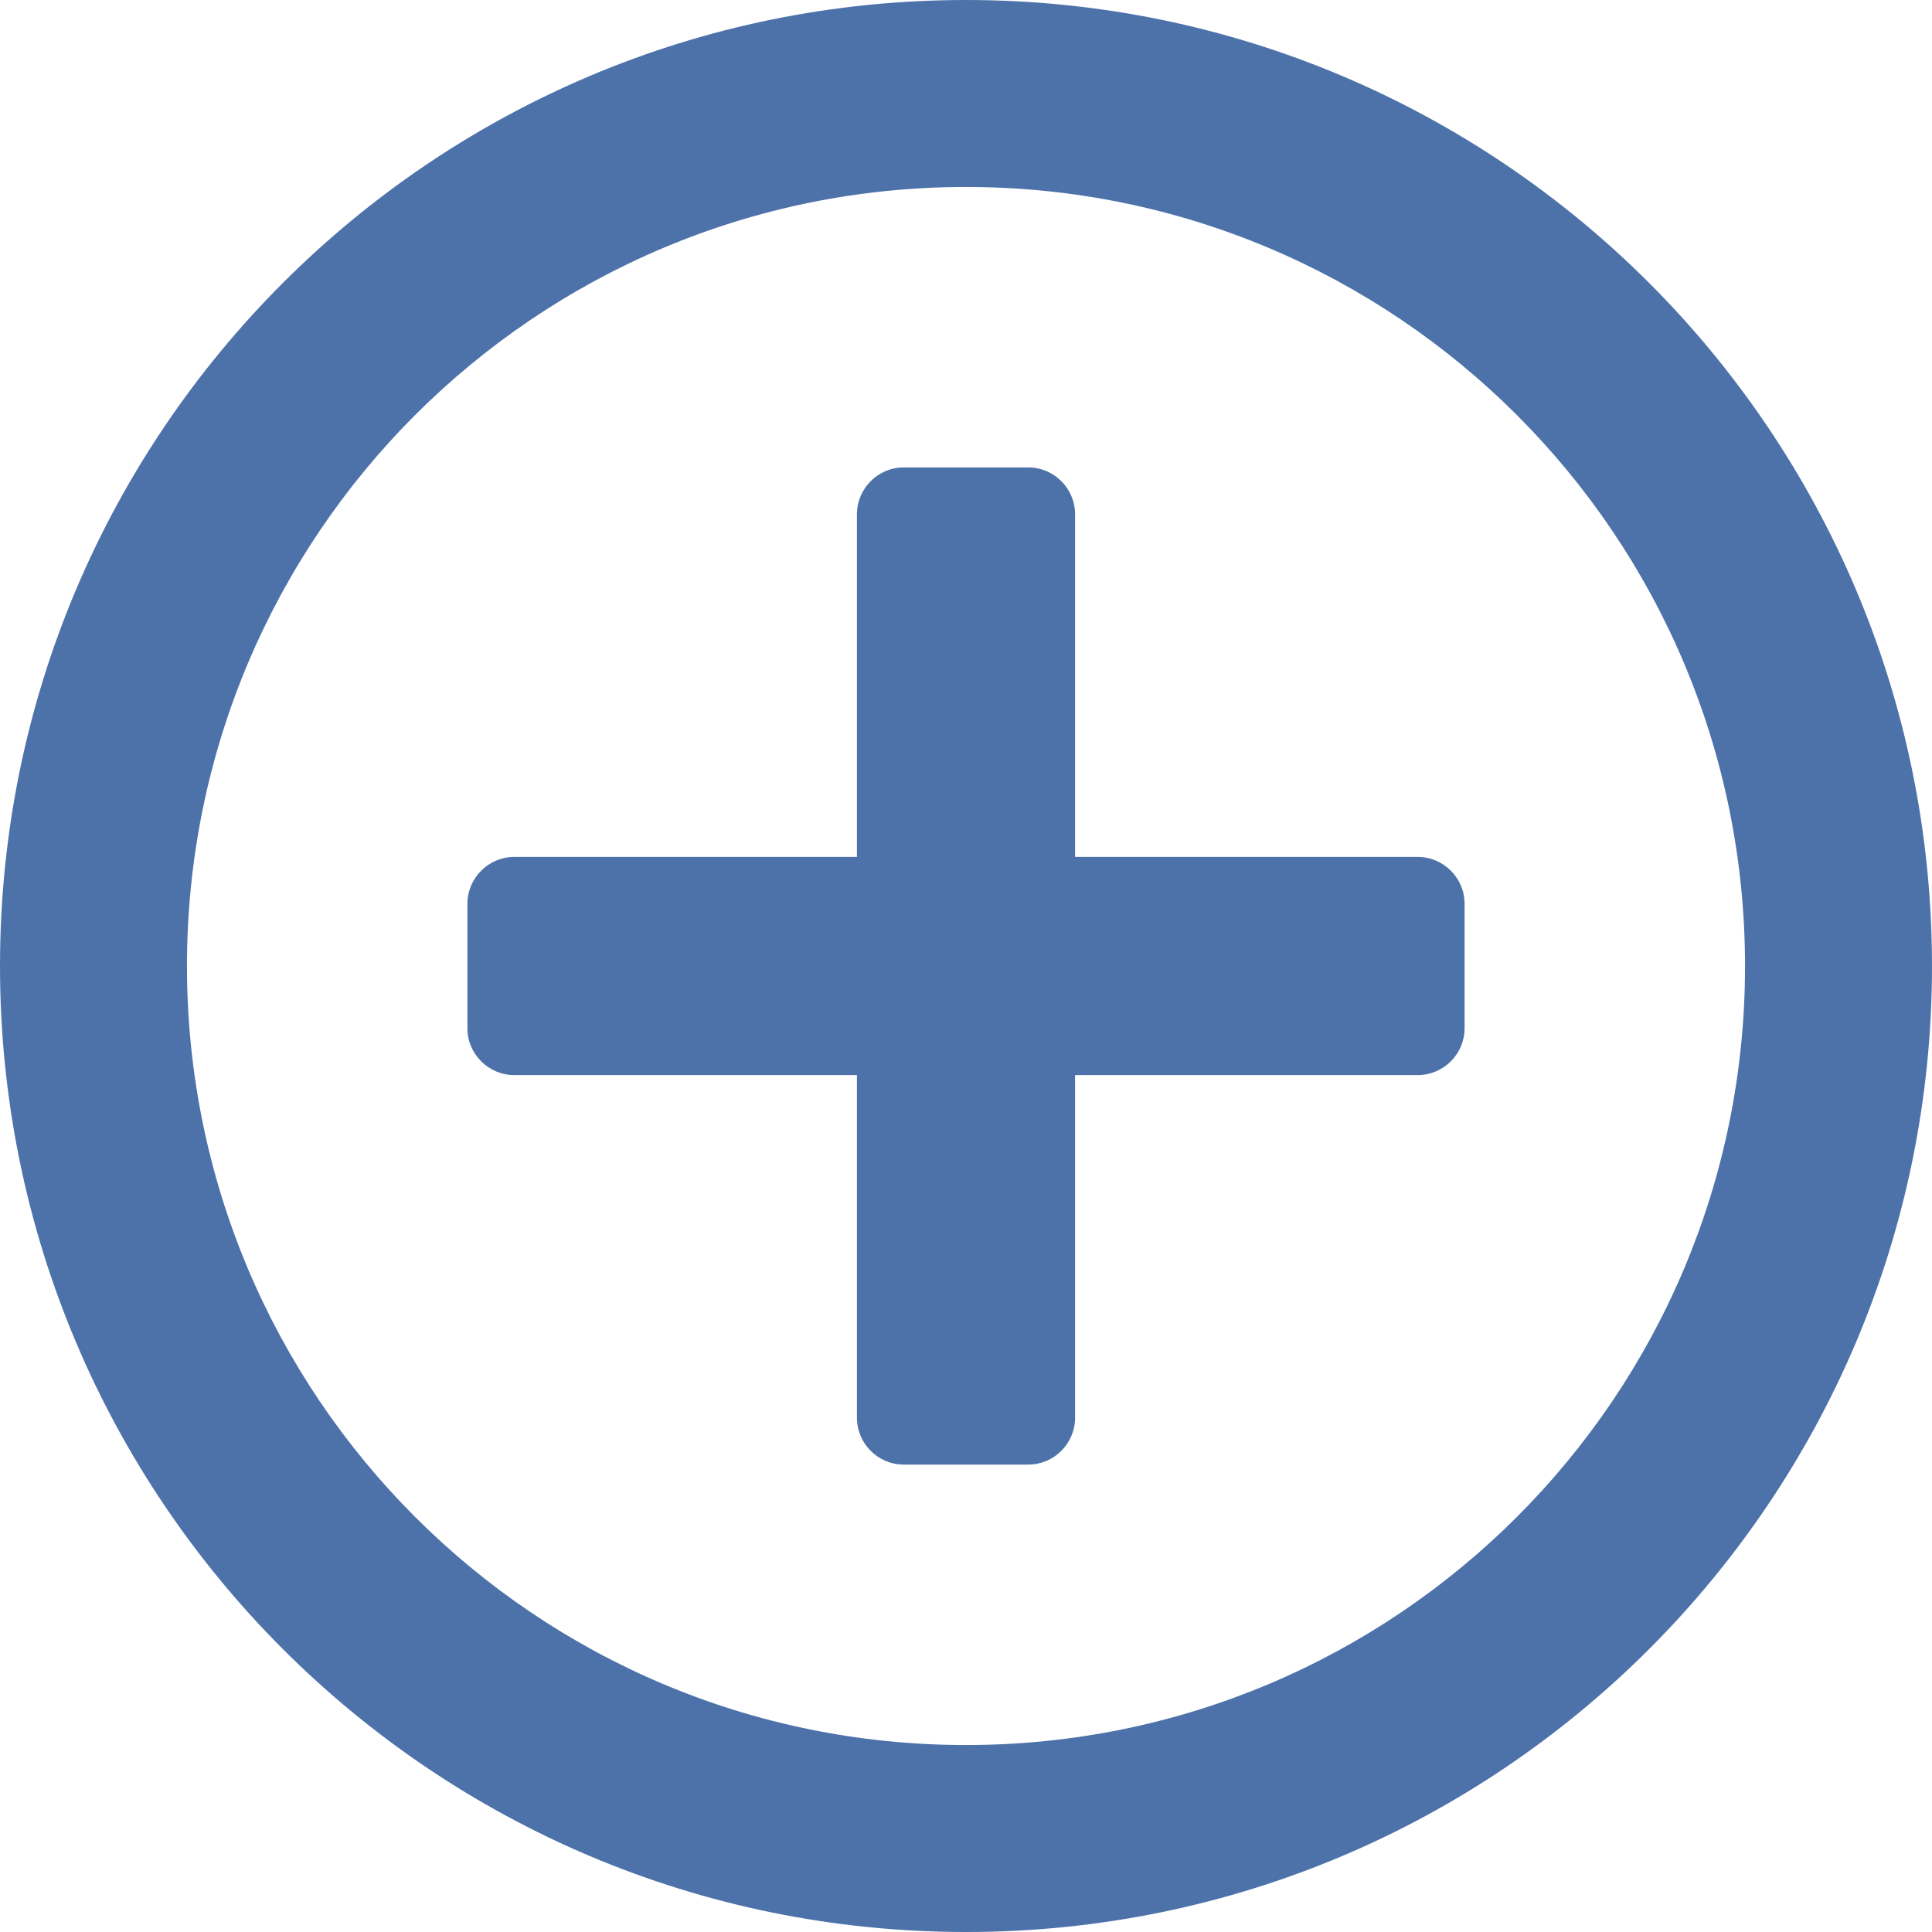
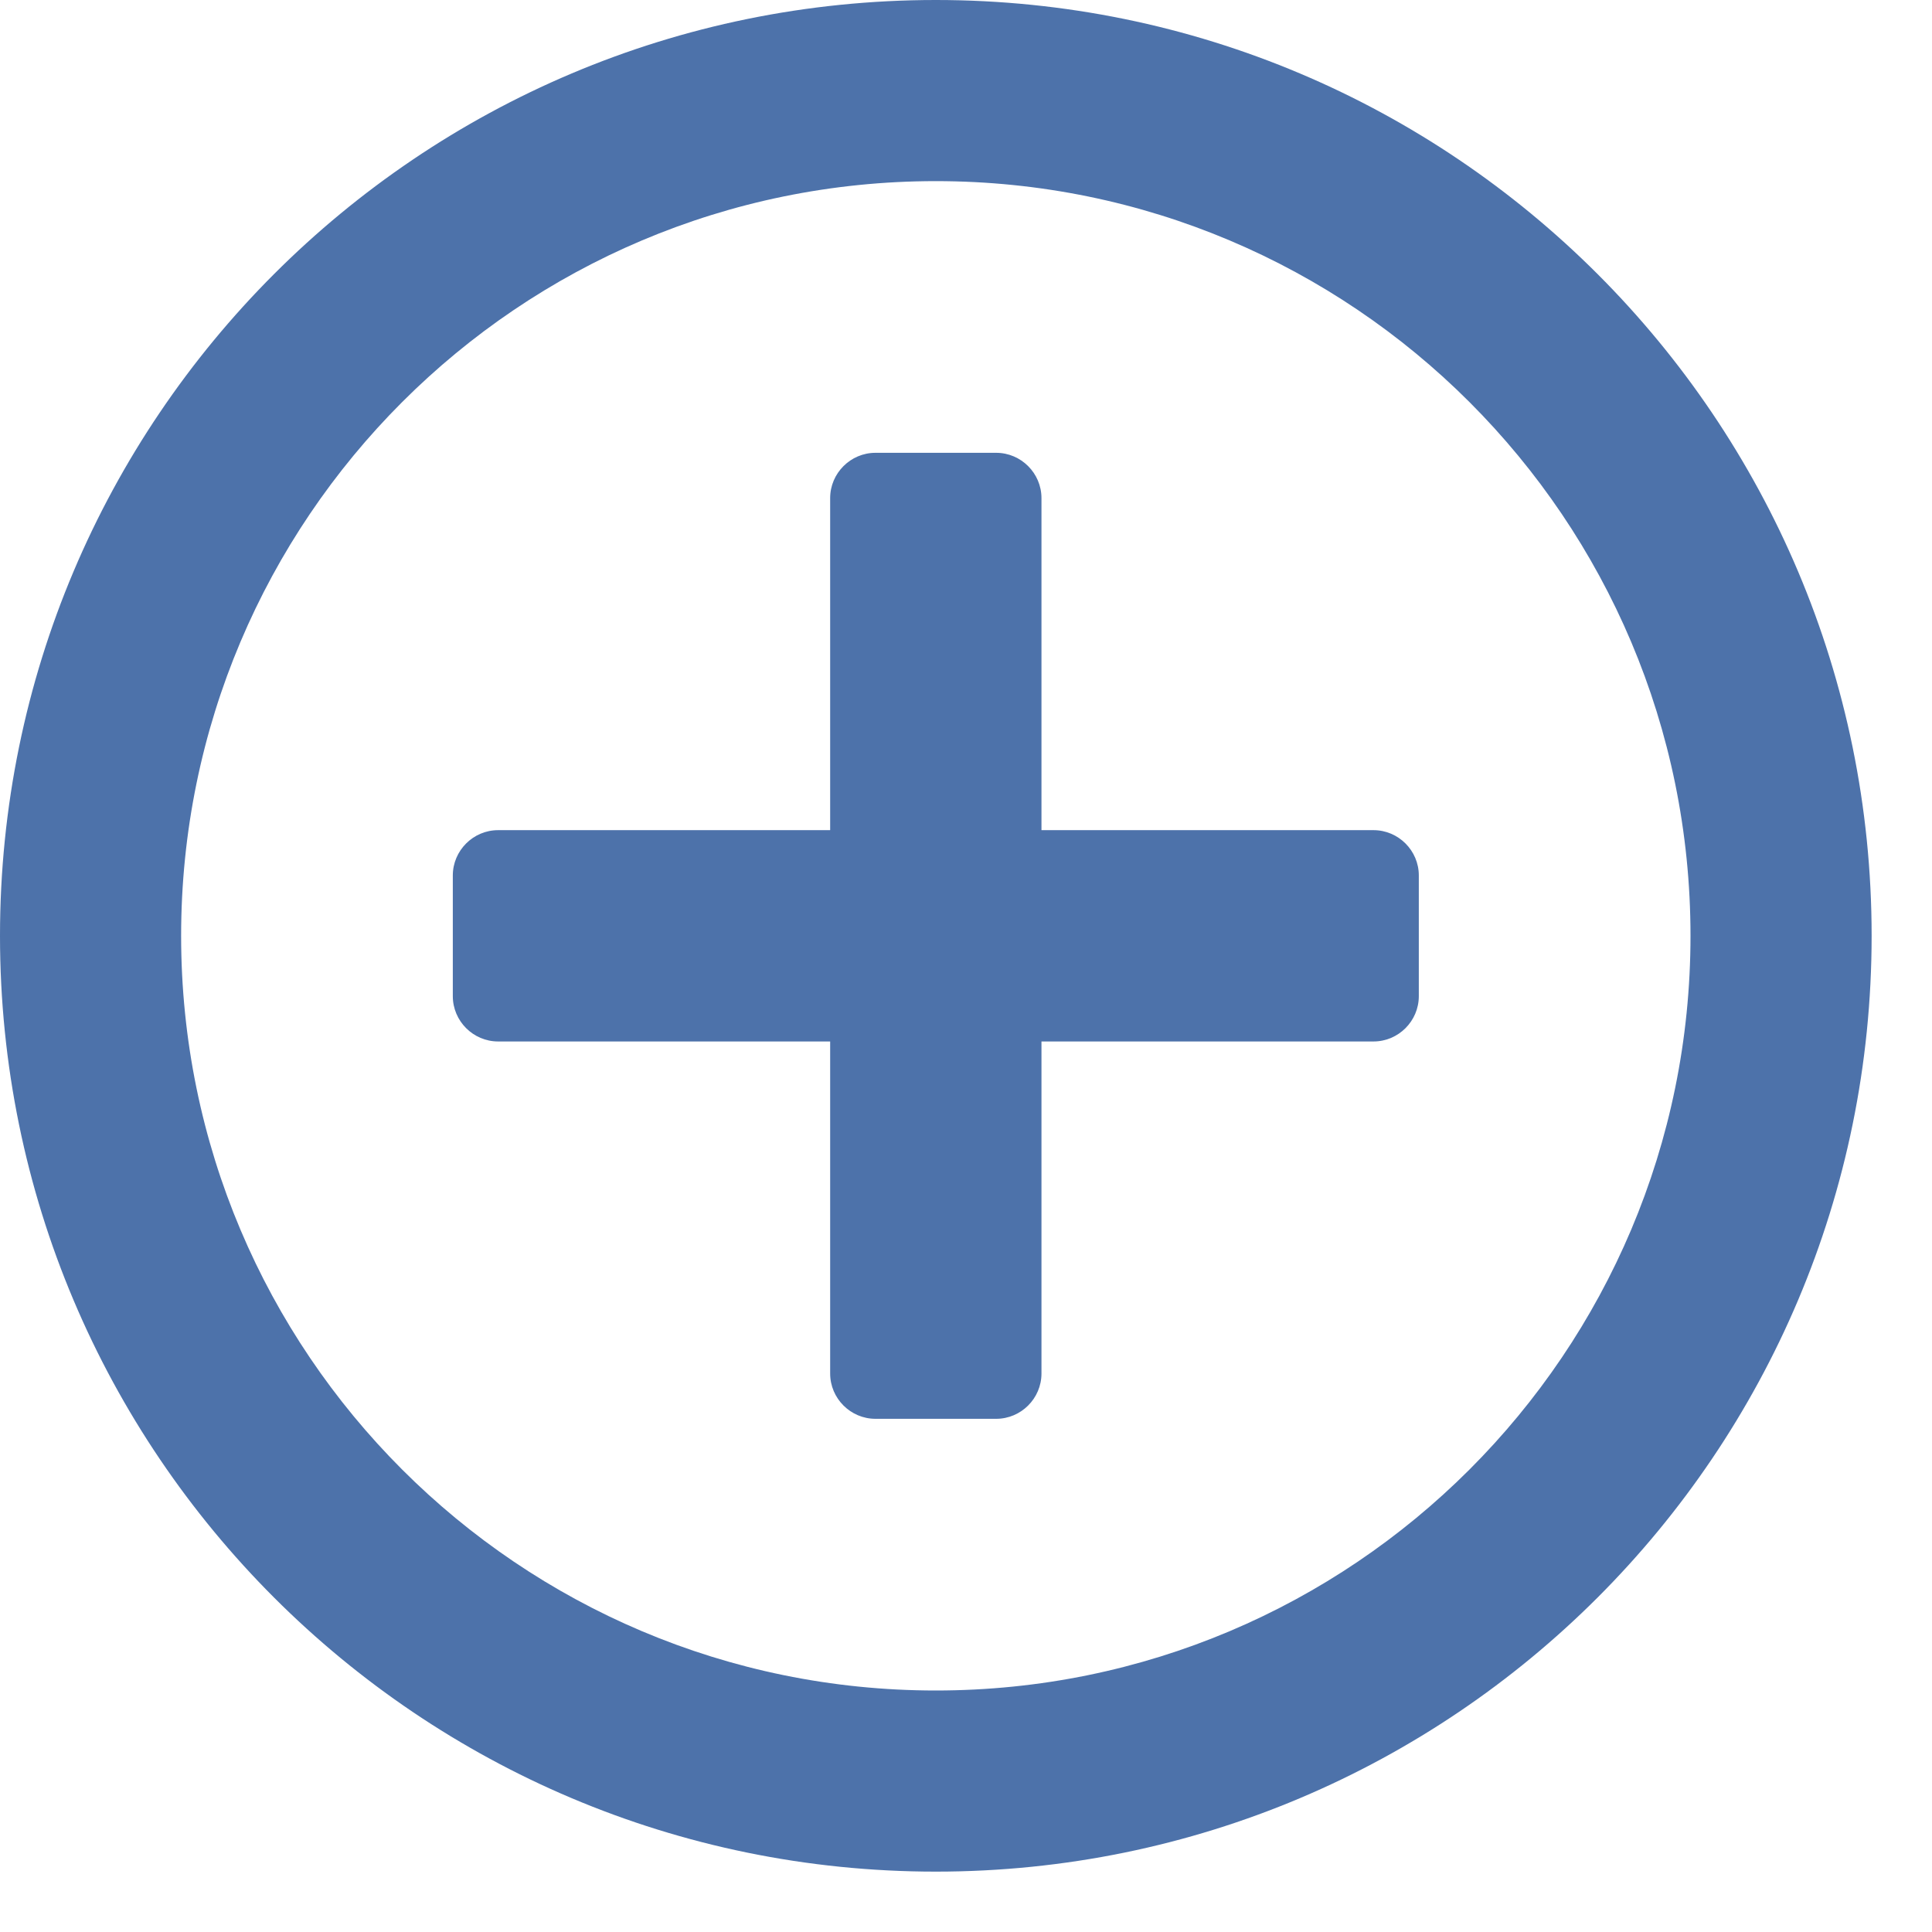
- <svg xmlns="http://www.w3.org/2000/svg" width="15.5px" height="15.5px" viewBox="0 0 15.5 15.5" version="1.1">
-   <g id="Page-1" stroke="none" stroke-width="1" fill="none" fill-rule="evenodd">
-     <g id="Tanagra-2-conditions---disease" transform="translate(-124.25, -556.25)" fill="#4D72AA">
-       <g id="Group-5" transform="translate(57, 540)">
-         <g id="Icons/16x16/Action/Add" transform="translate(67.25, 16.25003)">
-           <path d="M7.75,15.5 C12.031,15.5 15.5,12.031 15.5,7.75 C15.5,3.469 12.031,0 7.75,0 C3.469,0 0,3.469 0,7.75 C0,12.031 3.469,15.5 7.75,15.5 Z M7.75,14 C4.297,14 1.5,11.203 1.5,7.75 C1.5,4.297 4.297,1.5 7.75,1.5 C11.203,1.5 14,4.297 14,7.75 C14,11.203 11.203,14 7.75,14 Z M8.25,11.75 C8.456,11.75 8.625,11.581 8.625,11.375 L8.625,8.625 L11.375,8.625 C11.581,8.625 11.75,8.456 11.75,8.25 L11.75,7.25 C11.75,7.044 11.581,6.875 11.375,6.875 L8.625,6.875 L8.625,4.125 C8.625,3.919 8.456,3.75 8.25,3.75 L7.25,3.75 C7.044,3.75 6.875,3.919 6.875,4.125 L6.875,6.875 L4.125,6.875 C3.919,6.875 3.75,7.044 3.75,7.25 L3.75,8.25 C3.75,8.456 3.919,8.625 4.125,8.625 L6.875,8.625 L6.875,11.375 C6.875,11.581 7.044,11.75 7.25,11.75 L8.25,11.75 Z" id="" />
-         </g>
-       </g>
-     </g>
+ <svg xmlns="http://www.w3.org/2000/svg" width="16" height="16" viewBox="0 0 16 16" version="1.1">
+   <g fill="#4D72AA">
+     <path d="M7.75,15.5 C12.031,15.5 15.5,12.031 15.5,7.75 C15.5,3.469 12.031,0 7.75,0 C3.469,0 0,3.469 0,7.75 C0,12.031 3.469,15.5 7.75,15.5 Z M7.75,14 C4.297,14 1.5,11.203 1.5,7.75 C1.5,4.297 4.297,1.5 7.75,1.5 C11.203,1.5 14,4.297 14,7.75 C14,11.203 11.203,14 7.75,14 Z M8.25,11.75 C8.456,11.75 8.625,11.581 8.625,11.375 L8.625,8.625 L11.375,8.625 C11.581,8.625 11.75,8.456 11.75,8.25 L11.75,7.25 C11.75,7.044 11.581,6.875 11.375,6.875 L8.625,6.875 L8.625,4.125 C8.625,3.919 8.456,3.75 8.25,3.75 L7.25,3.75 C7.044,3.75 6.875,3.919 6.875,4.125 L6.875,6.875 L4.125,6.875 C3.919,6.875 3.75,7.044 3.75,7.25 L3.75,8.25 C3.75,8.456 3.919,8.625 4.125,8.625 L6.875,8.625 L6.875,11.375 C6.875,11.581 7.044,11.75 7.25,11.75 L8.25,11.75 Z" />
  </g>
</svg>
